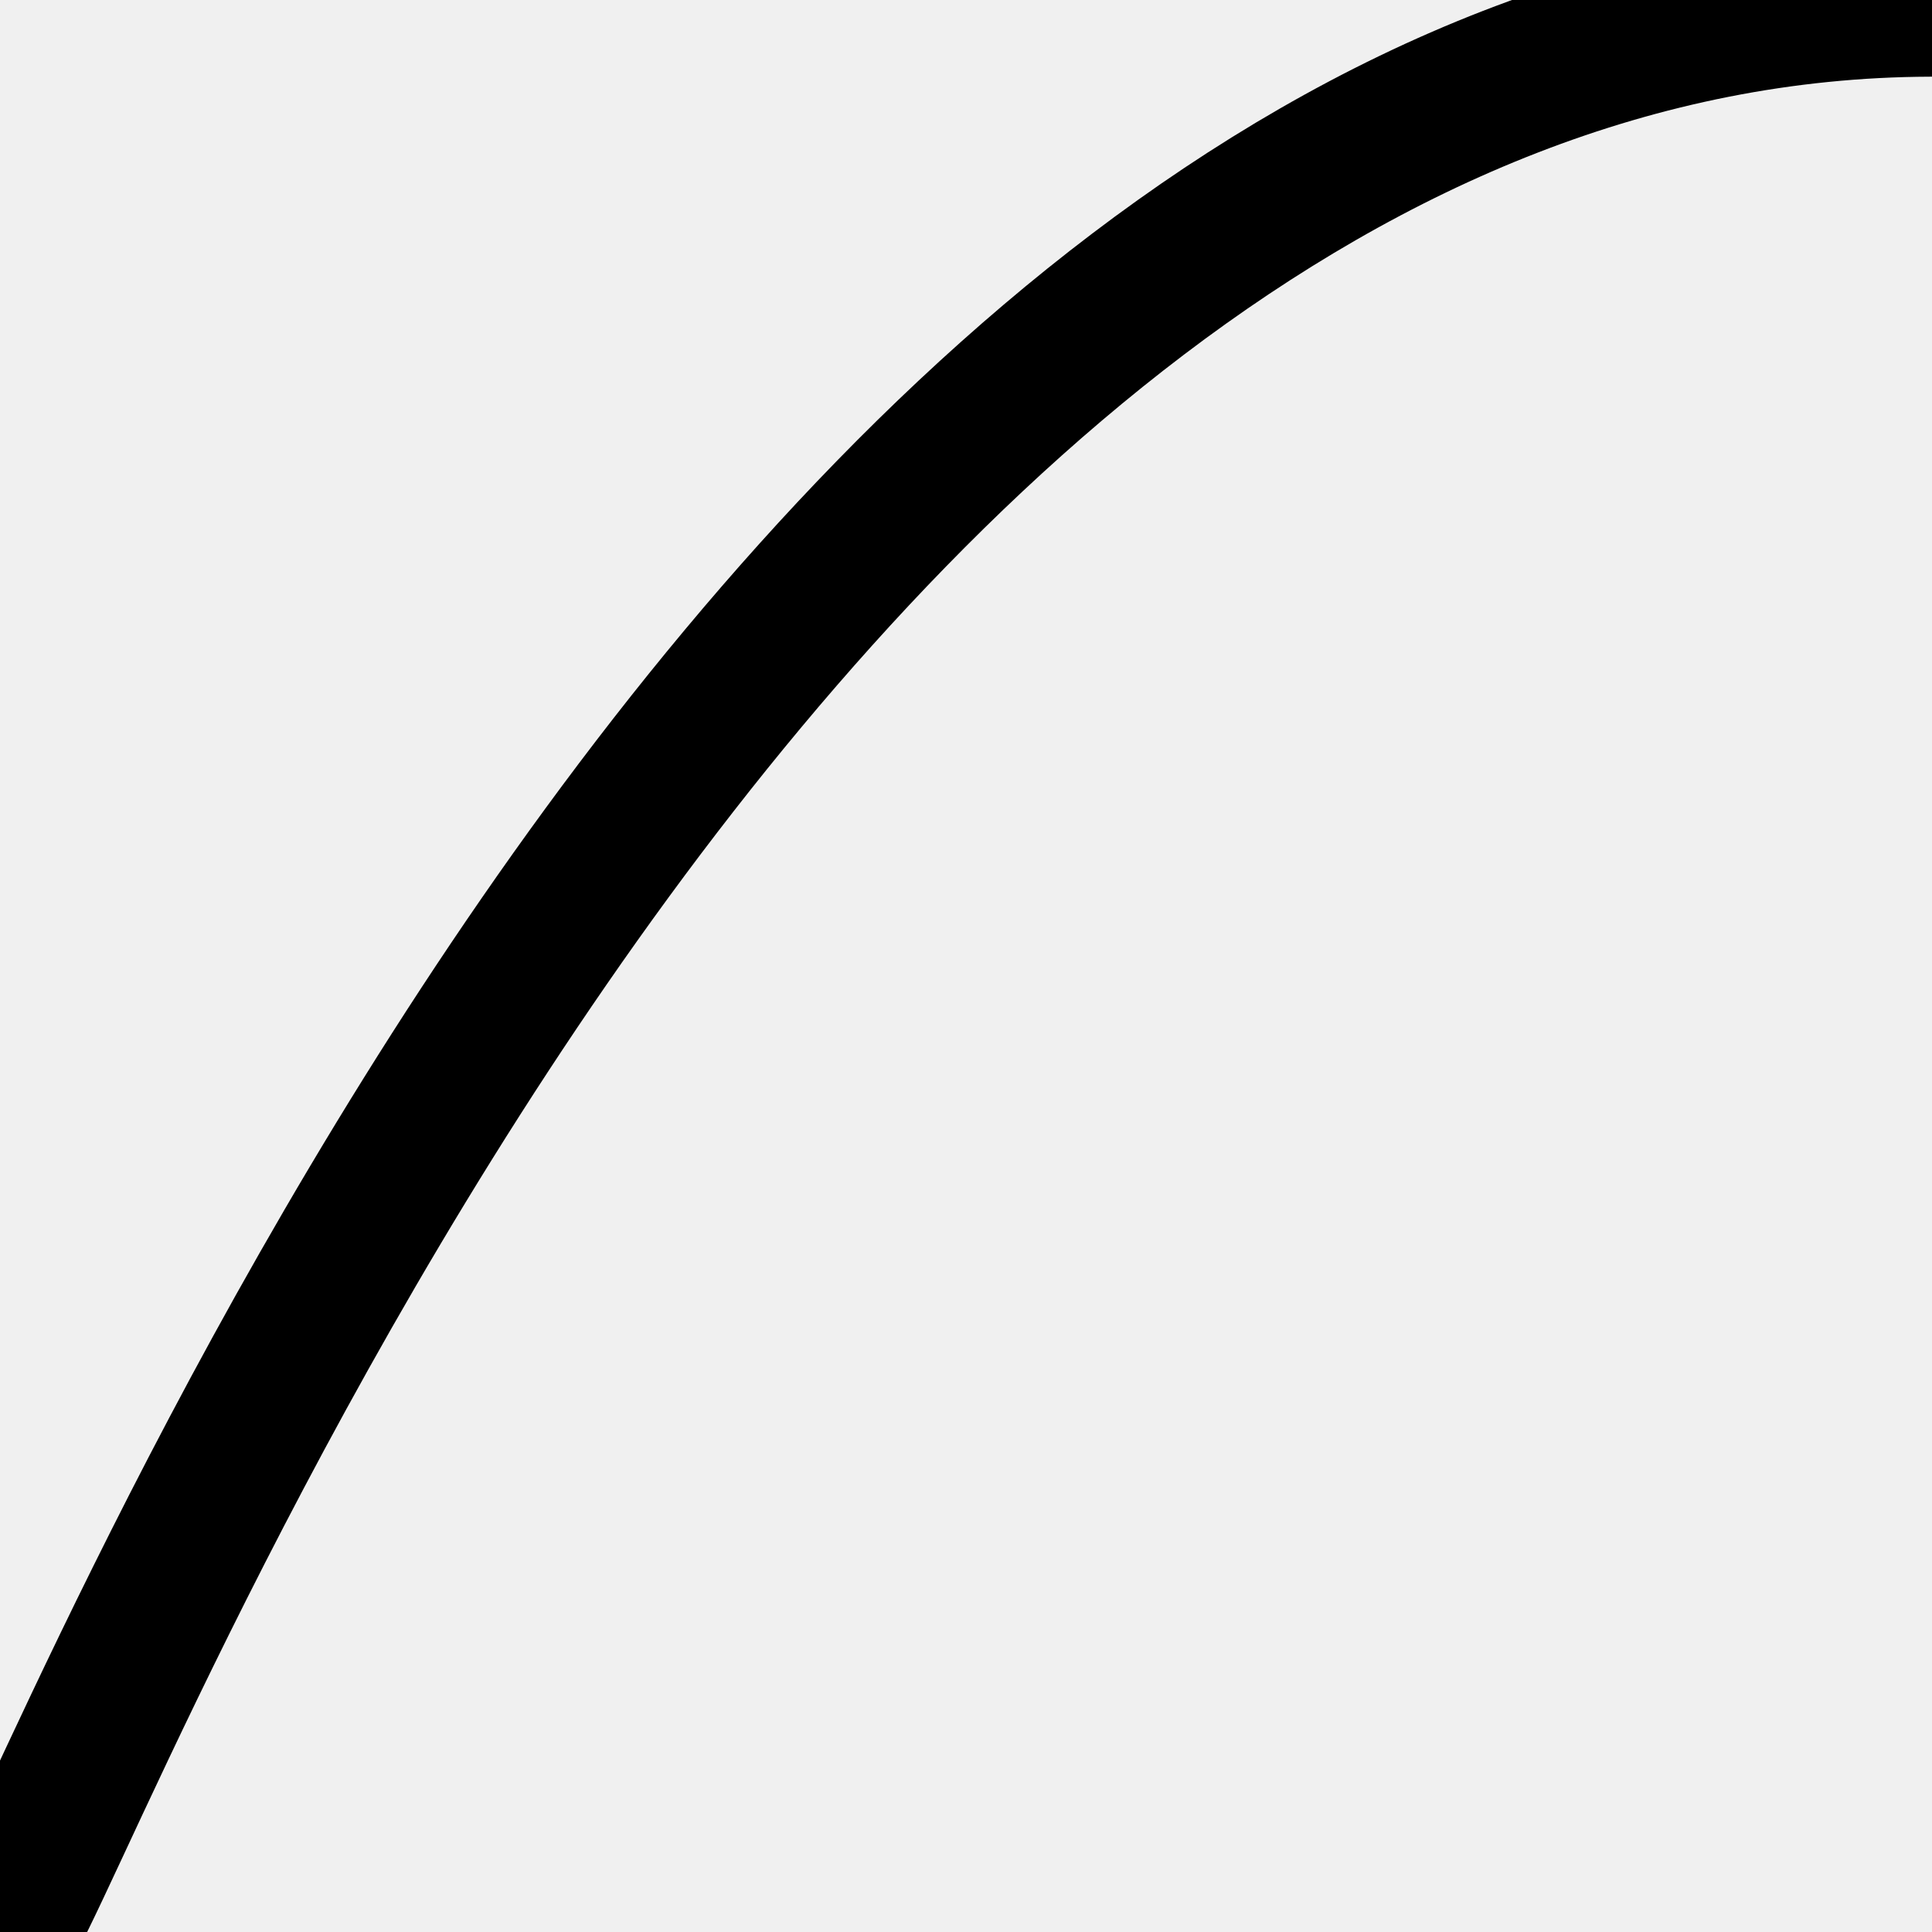
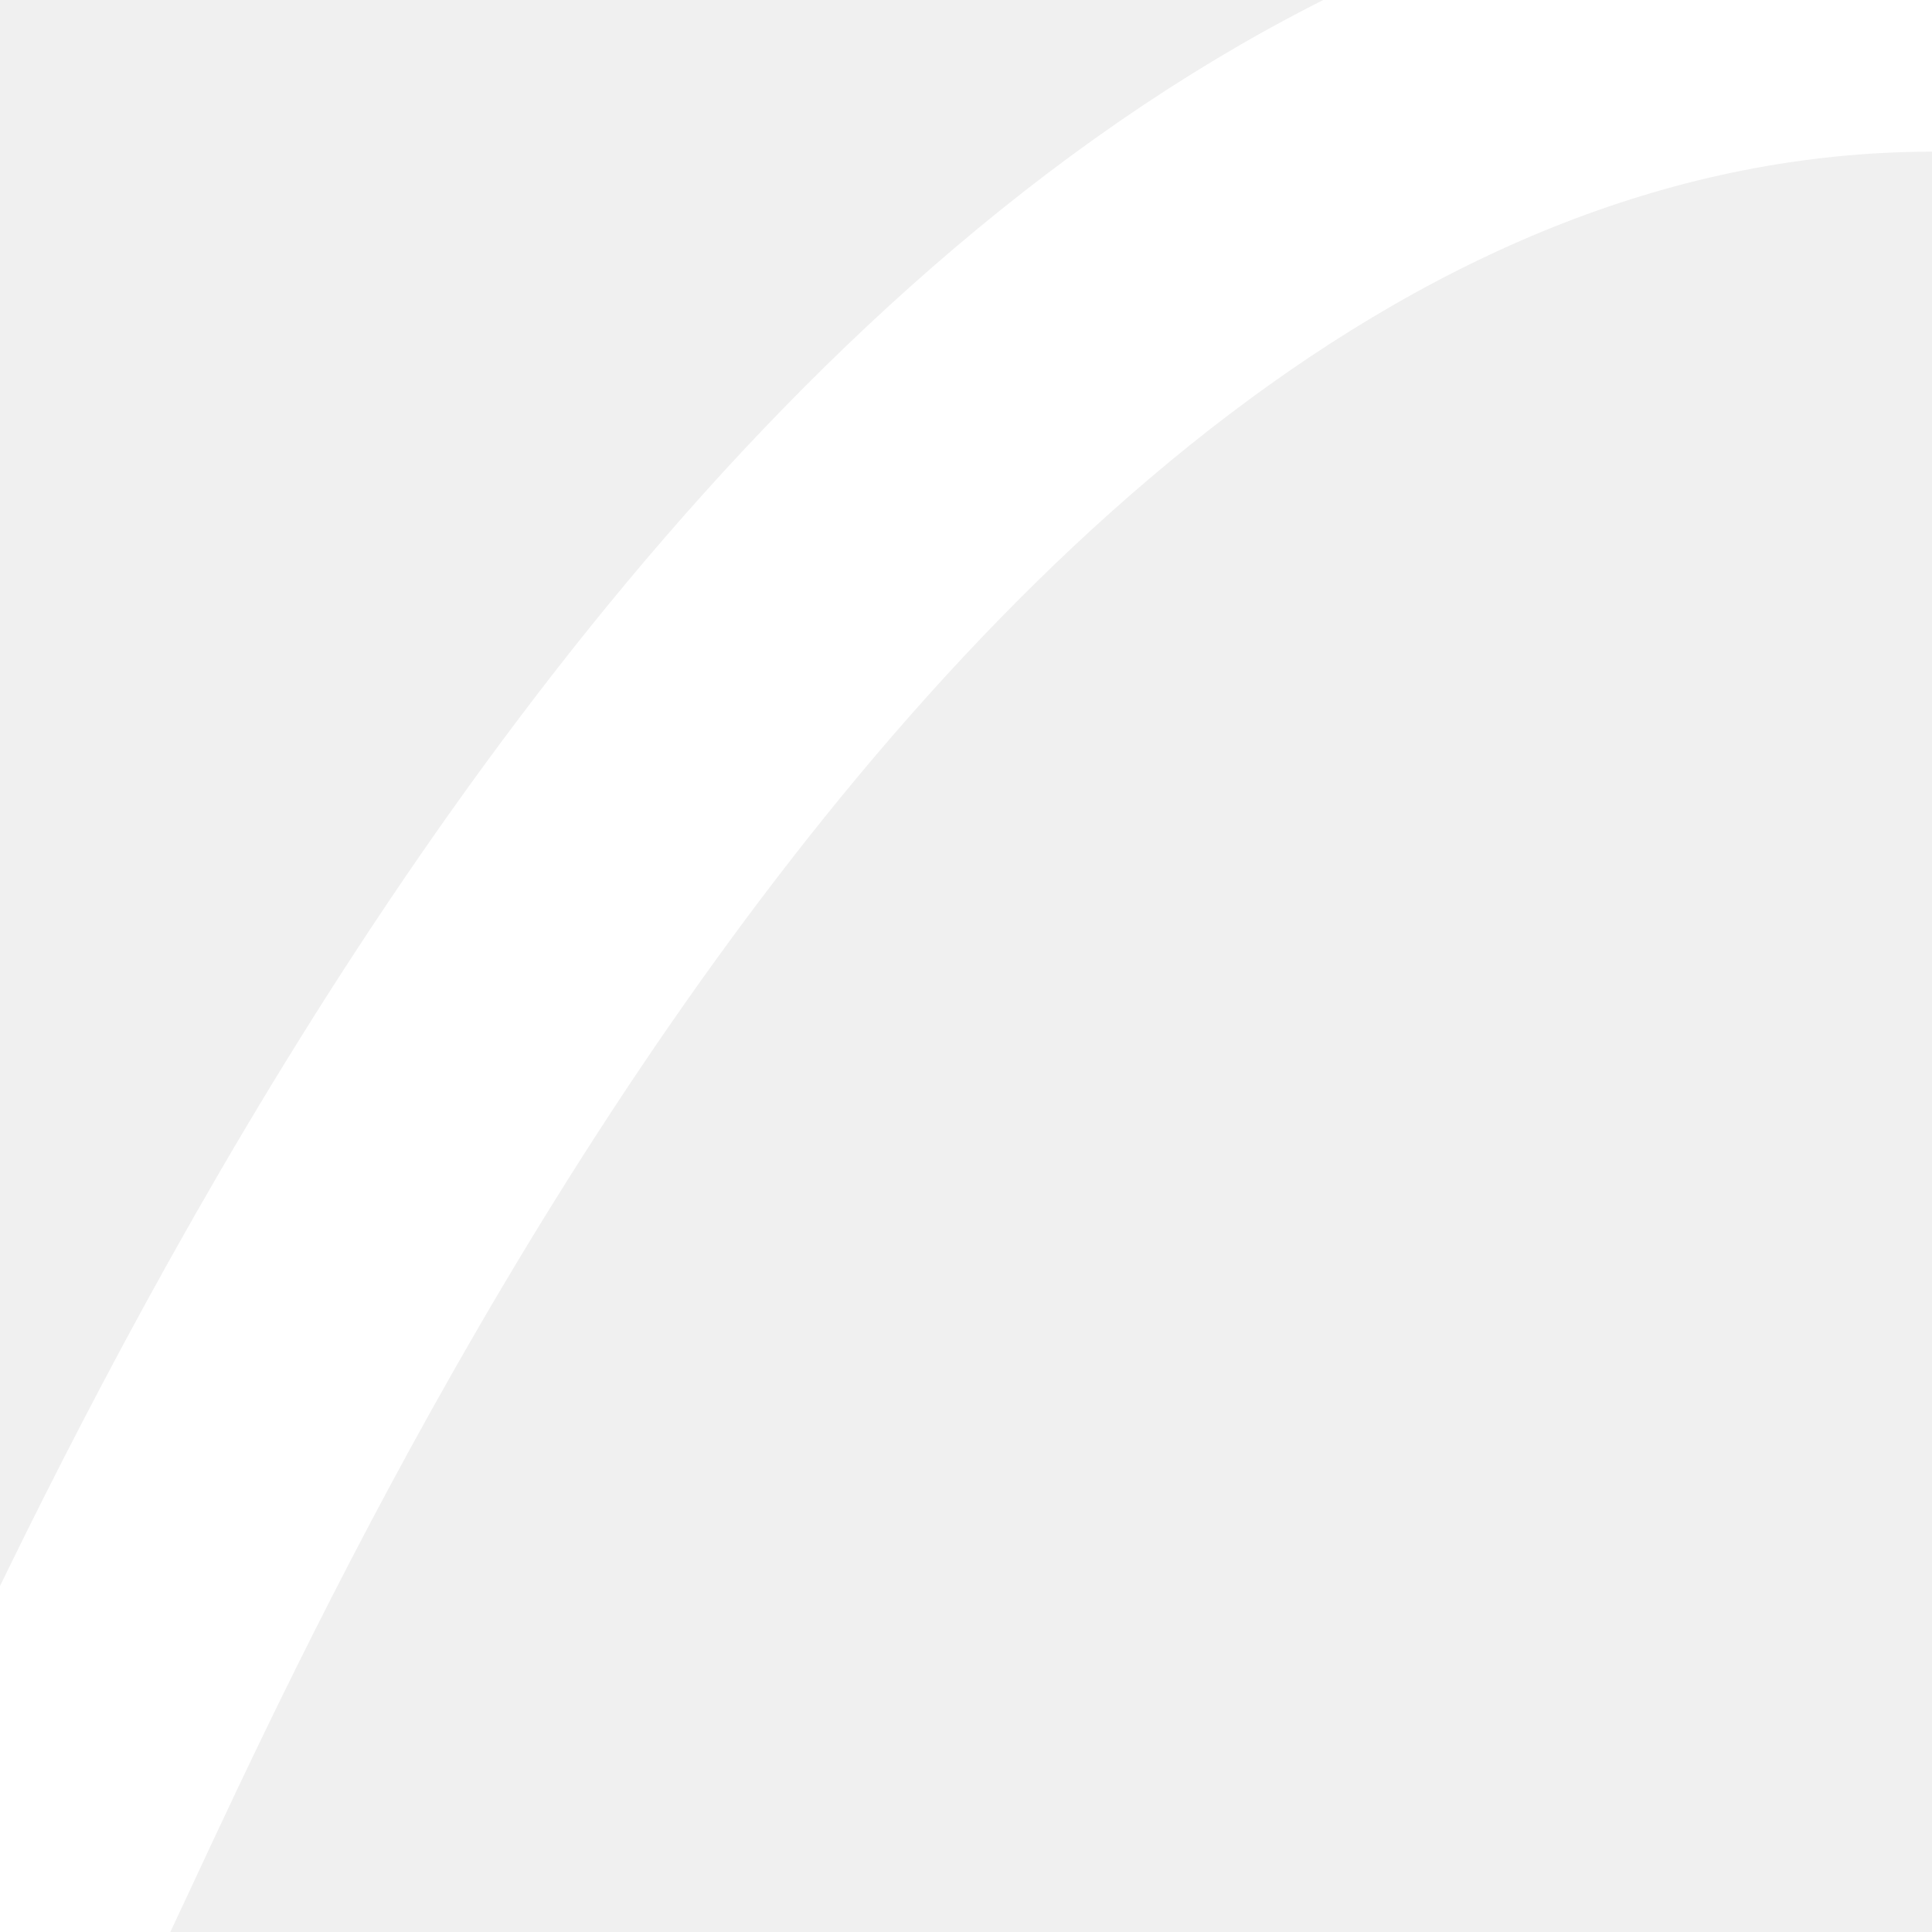
<svg xmlns="http://www.w3.org/2000/svg" width="483.78" height="483.78" viewBox="0 0 128 128" version="1.1" id="svg8">
  <defs id="defs2" />
  <g id="layer1" transform="translate(0,-169)">
-     <path style="fill:none;stroke:#000000;stroke-width:10.065;stroke-linecap:round;stroke-linejoin:miter;stroke-miterlimit:4;stroke-dasharray:none;stroke-opacity:1" d="M 0.09,296.86 C 3.982,292.333 49.534,169.291 127.867,169.048" id="path815" />
+     <path style="fill:none;stroke:#ffffff;stroke-width:20;stroke-linecap:round;stroke-linejoin:miter;stroke-miterlimit:4;stroke-dasharray:none;stroke-opacity:1" d="M 0.09,296.86 C 3.982,292.333 49.534,169.291 127.867,169.048" id="path815" />
  </g>
</svg>
